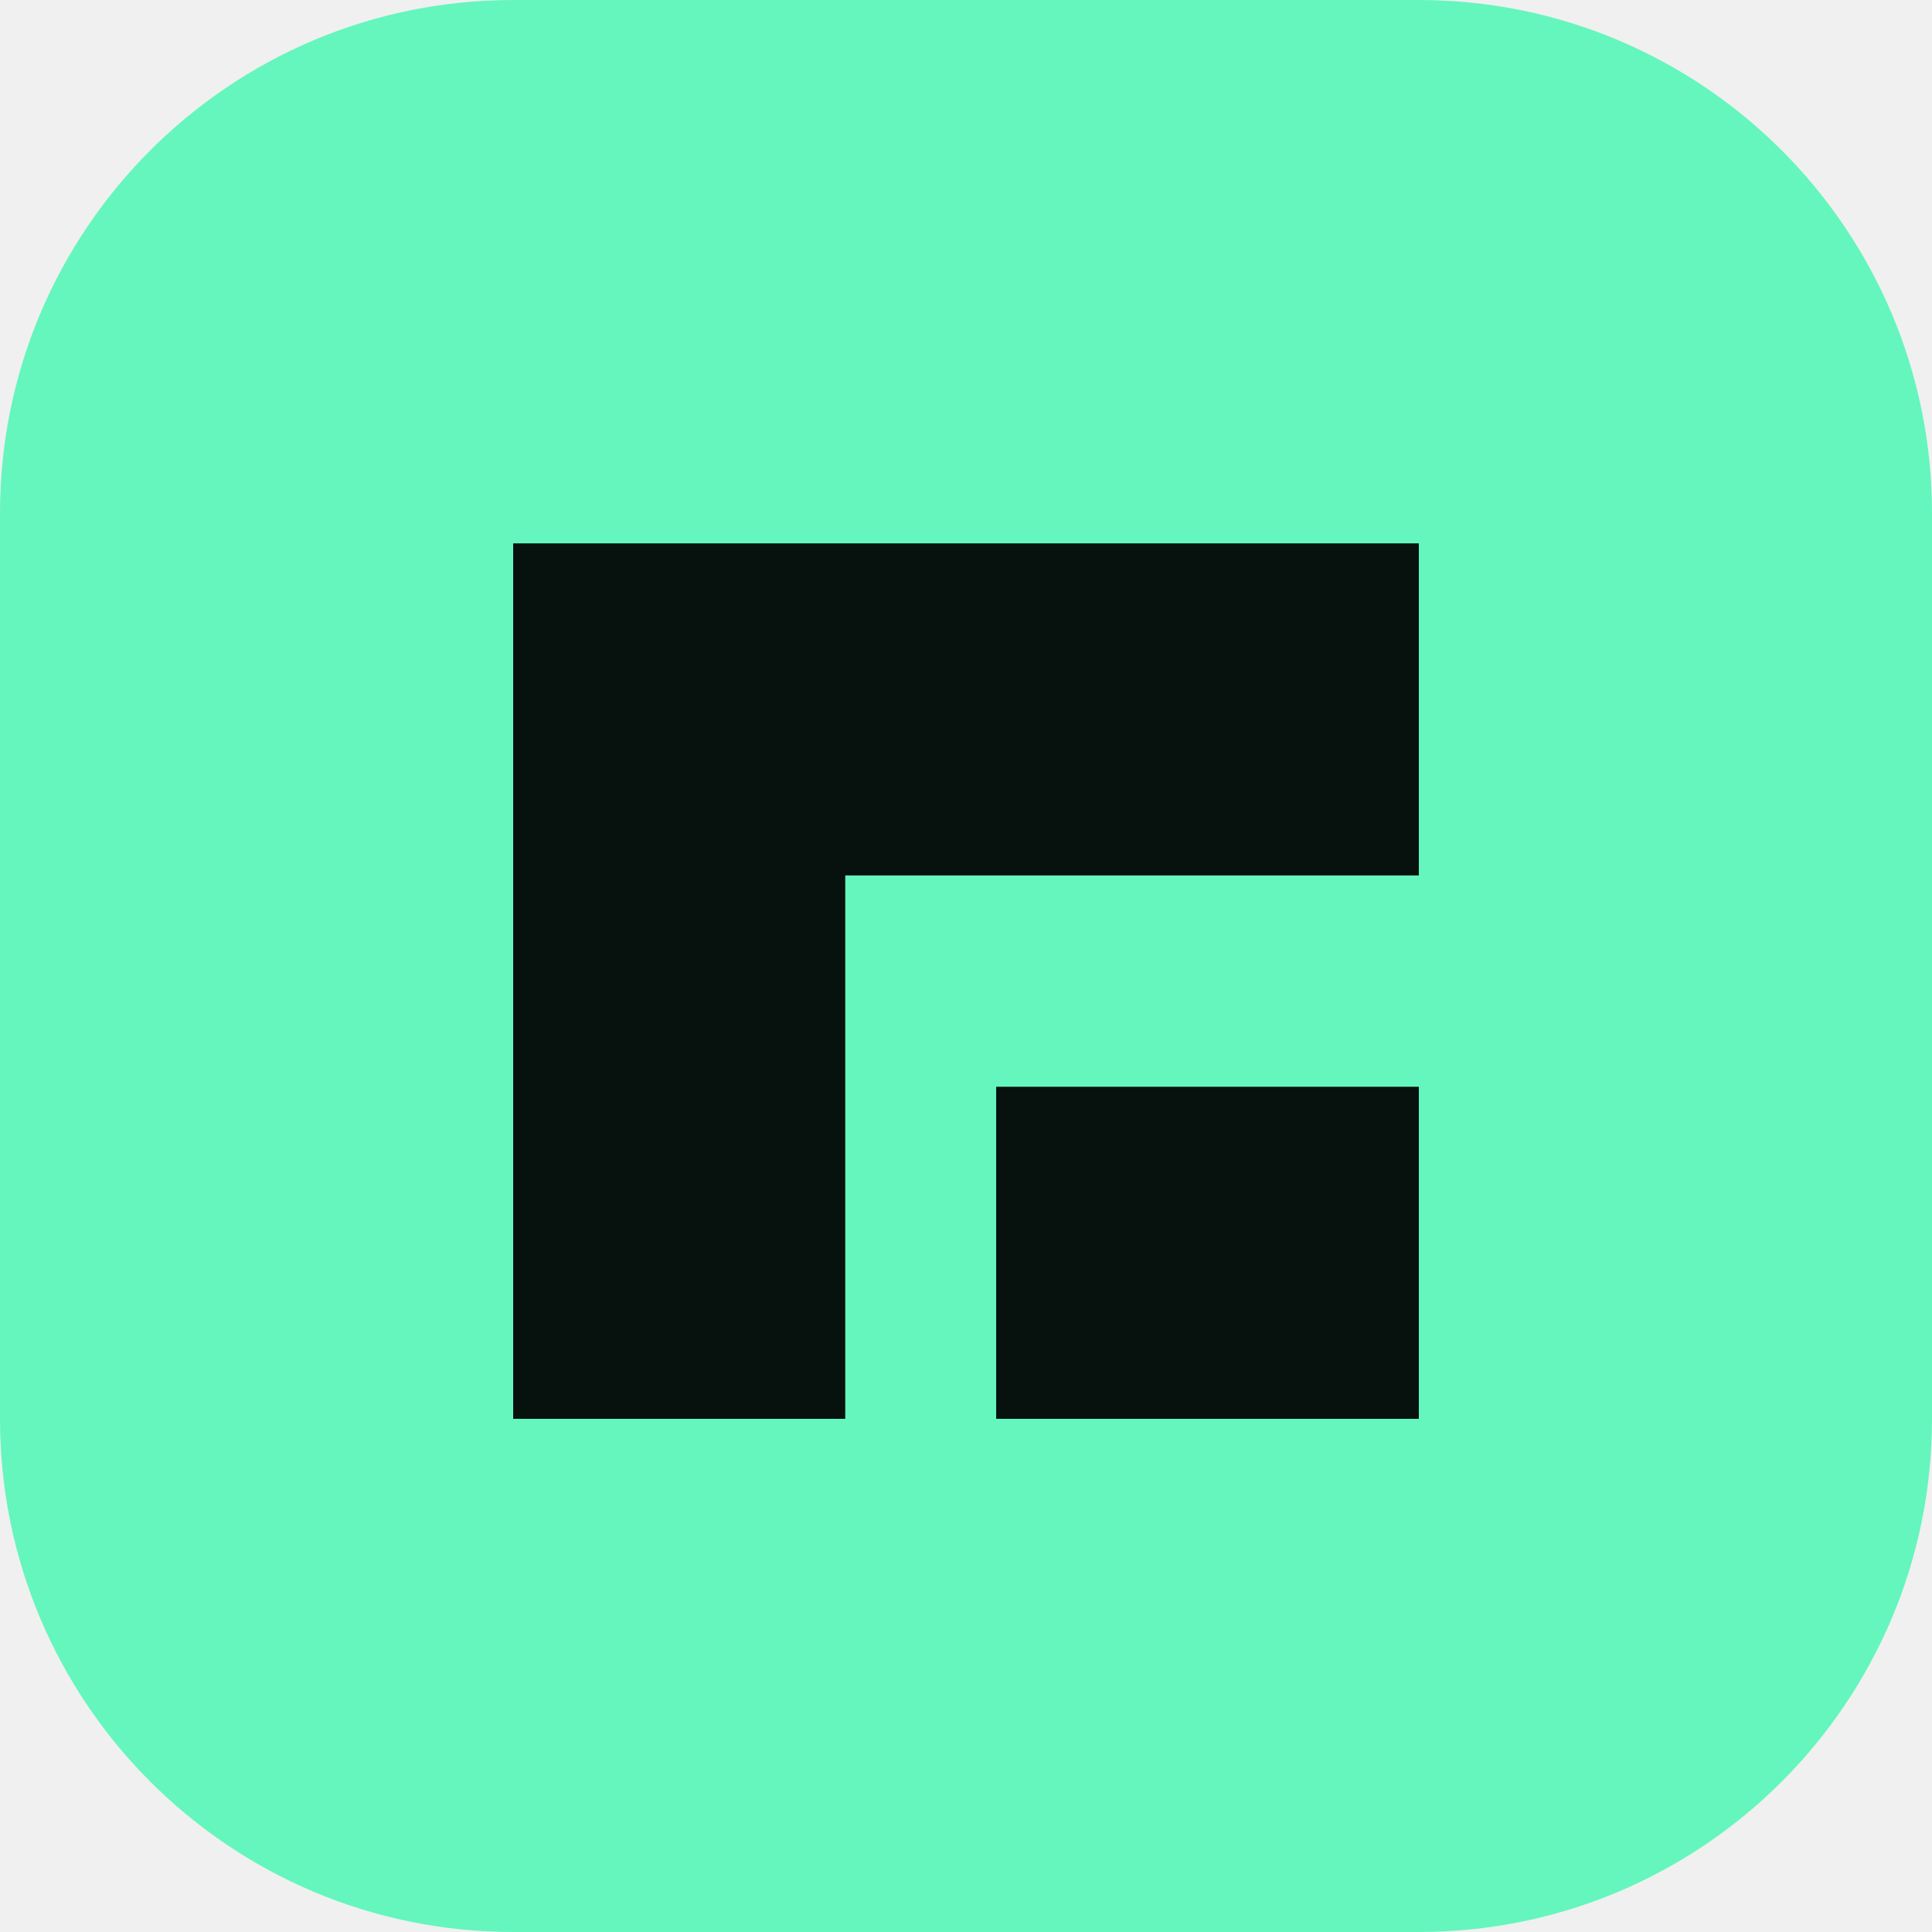
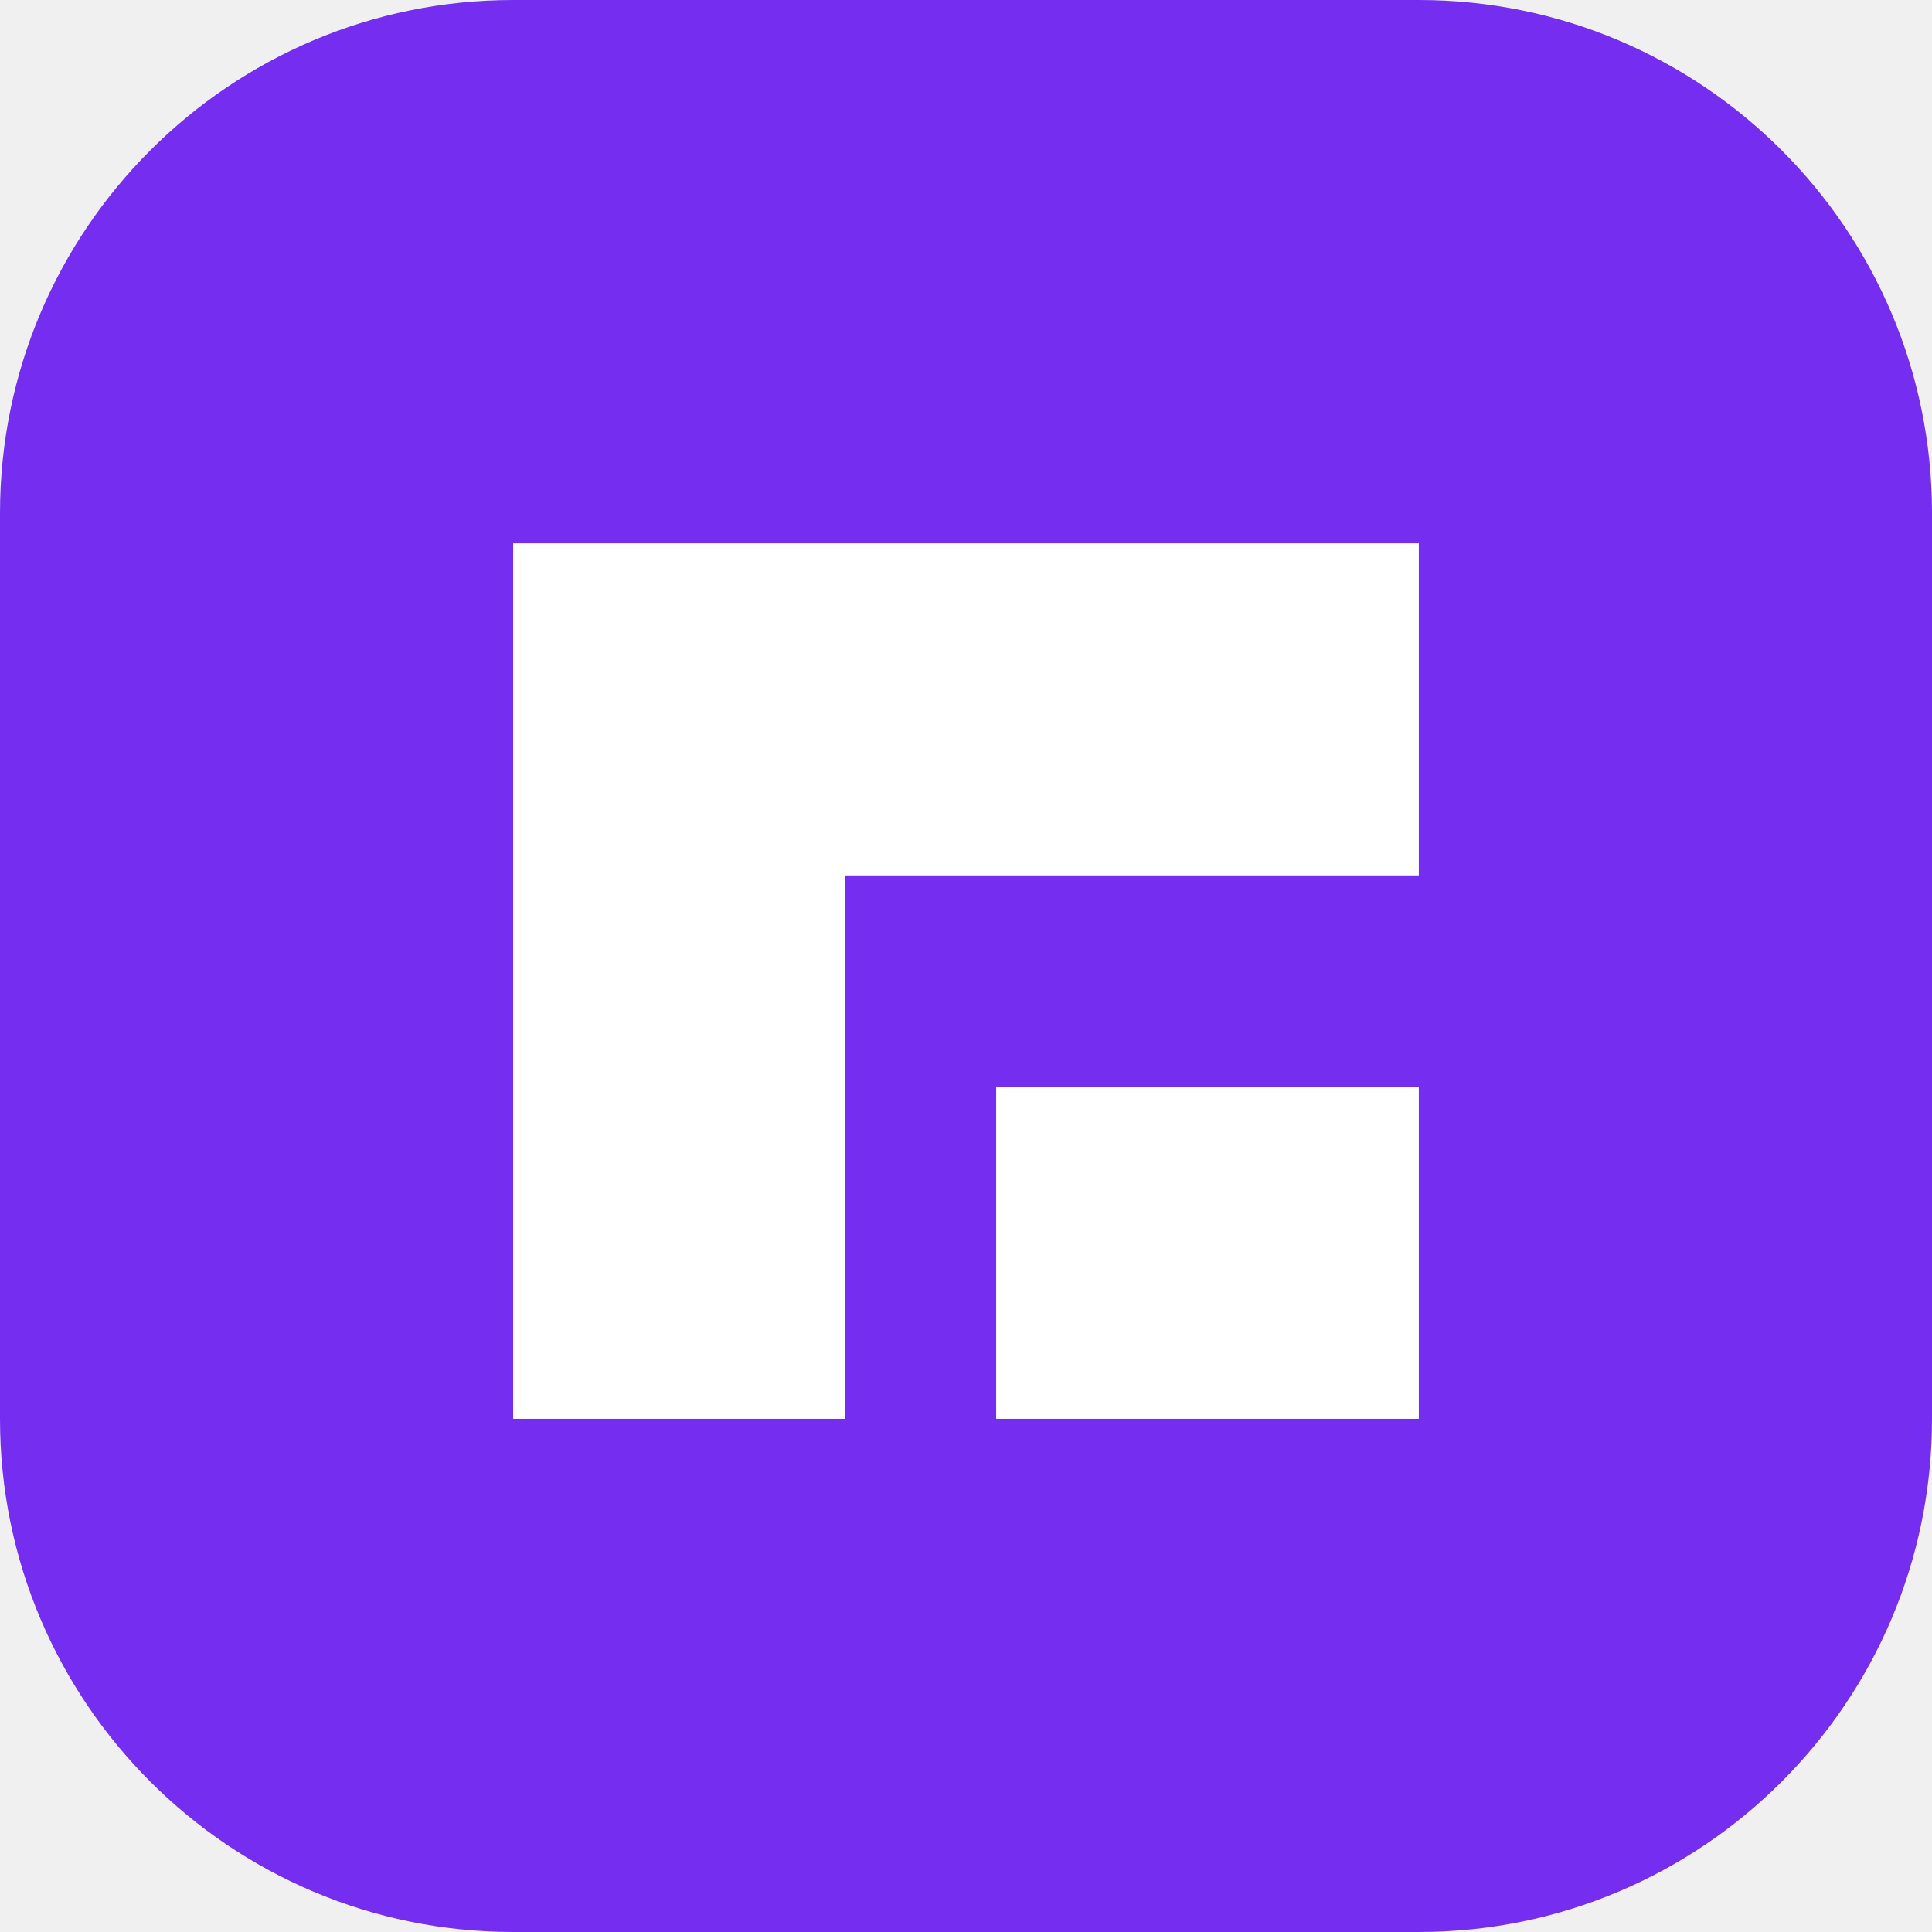
<svg xmlns="http://www.w3.org/2000/svg" viewBox="0 0 64 64" role="img" aria-label="@santi020k/og">
-   <rect width="64" height="64" rx="17" fill="#65f6bd" />
-   <path d="M17 18h30v11H28v18H17V18Zm30 29H33V36h14v11Z" fill="#07110e" />
+   <rect width="64" height="64" rx="17" fill="#752df0" />
+   <path d="M17 18h30v11H28v18H17V18Zm30 29H33V36h14v11Z" fill="#ffffff" />
</svg>
